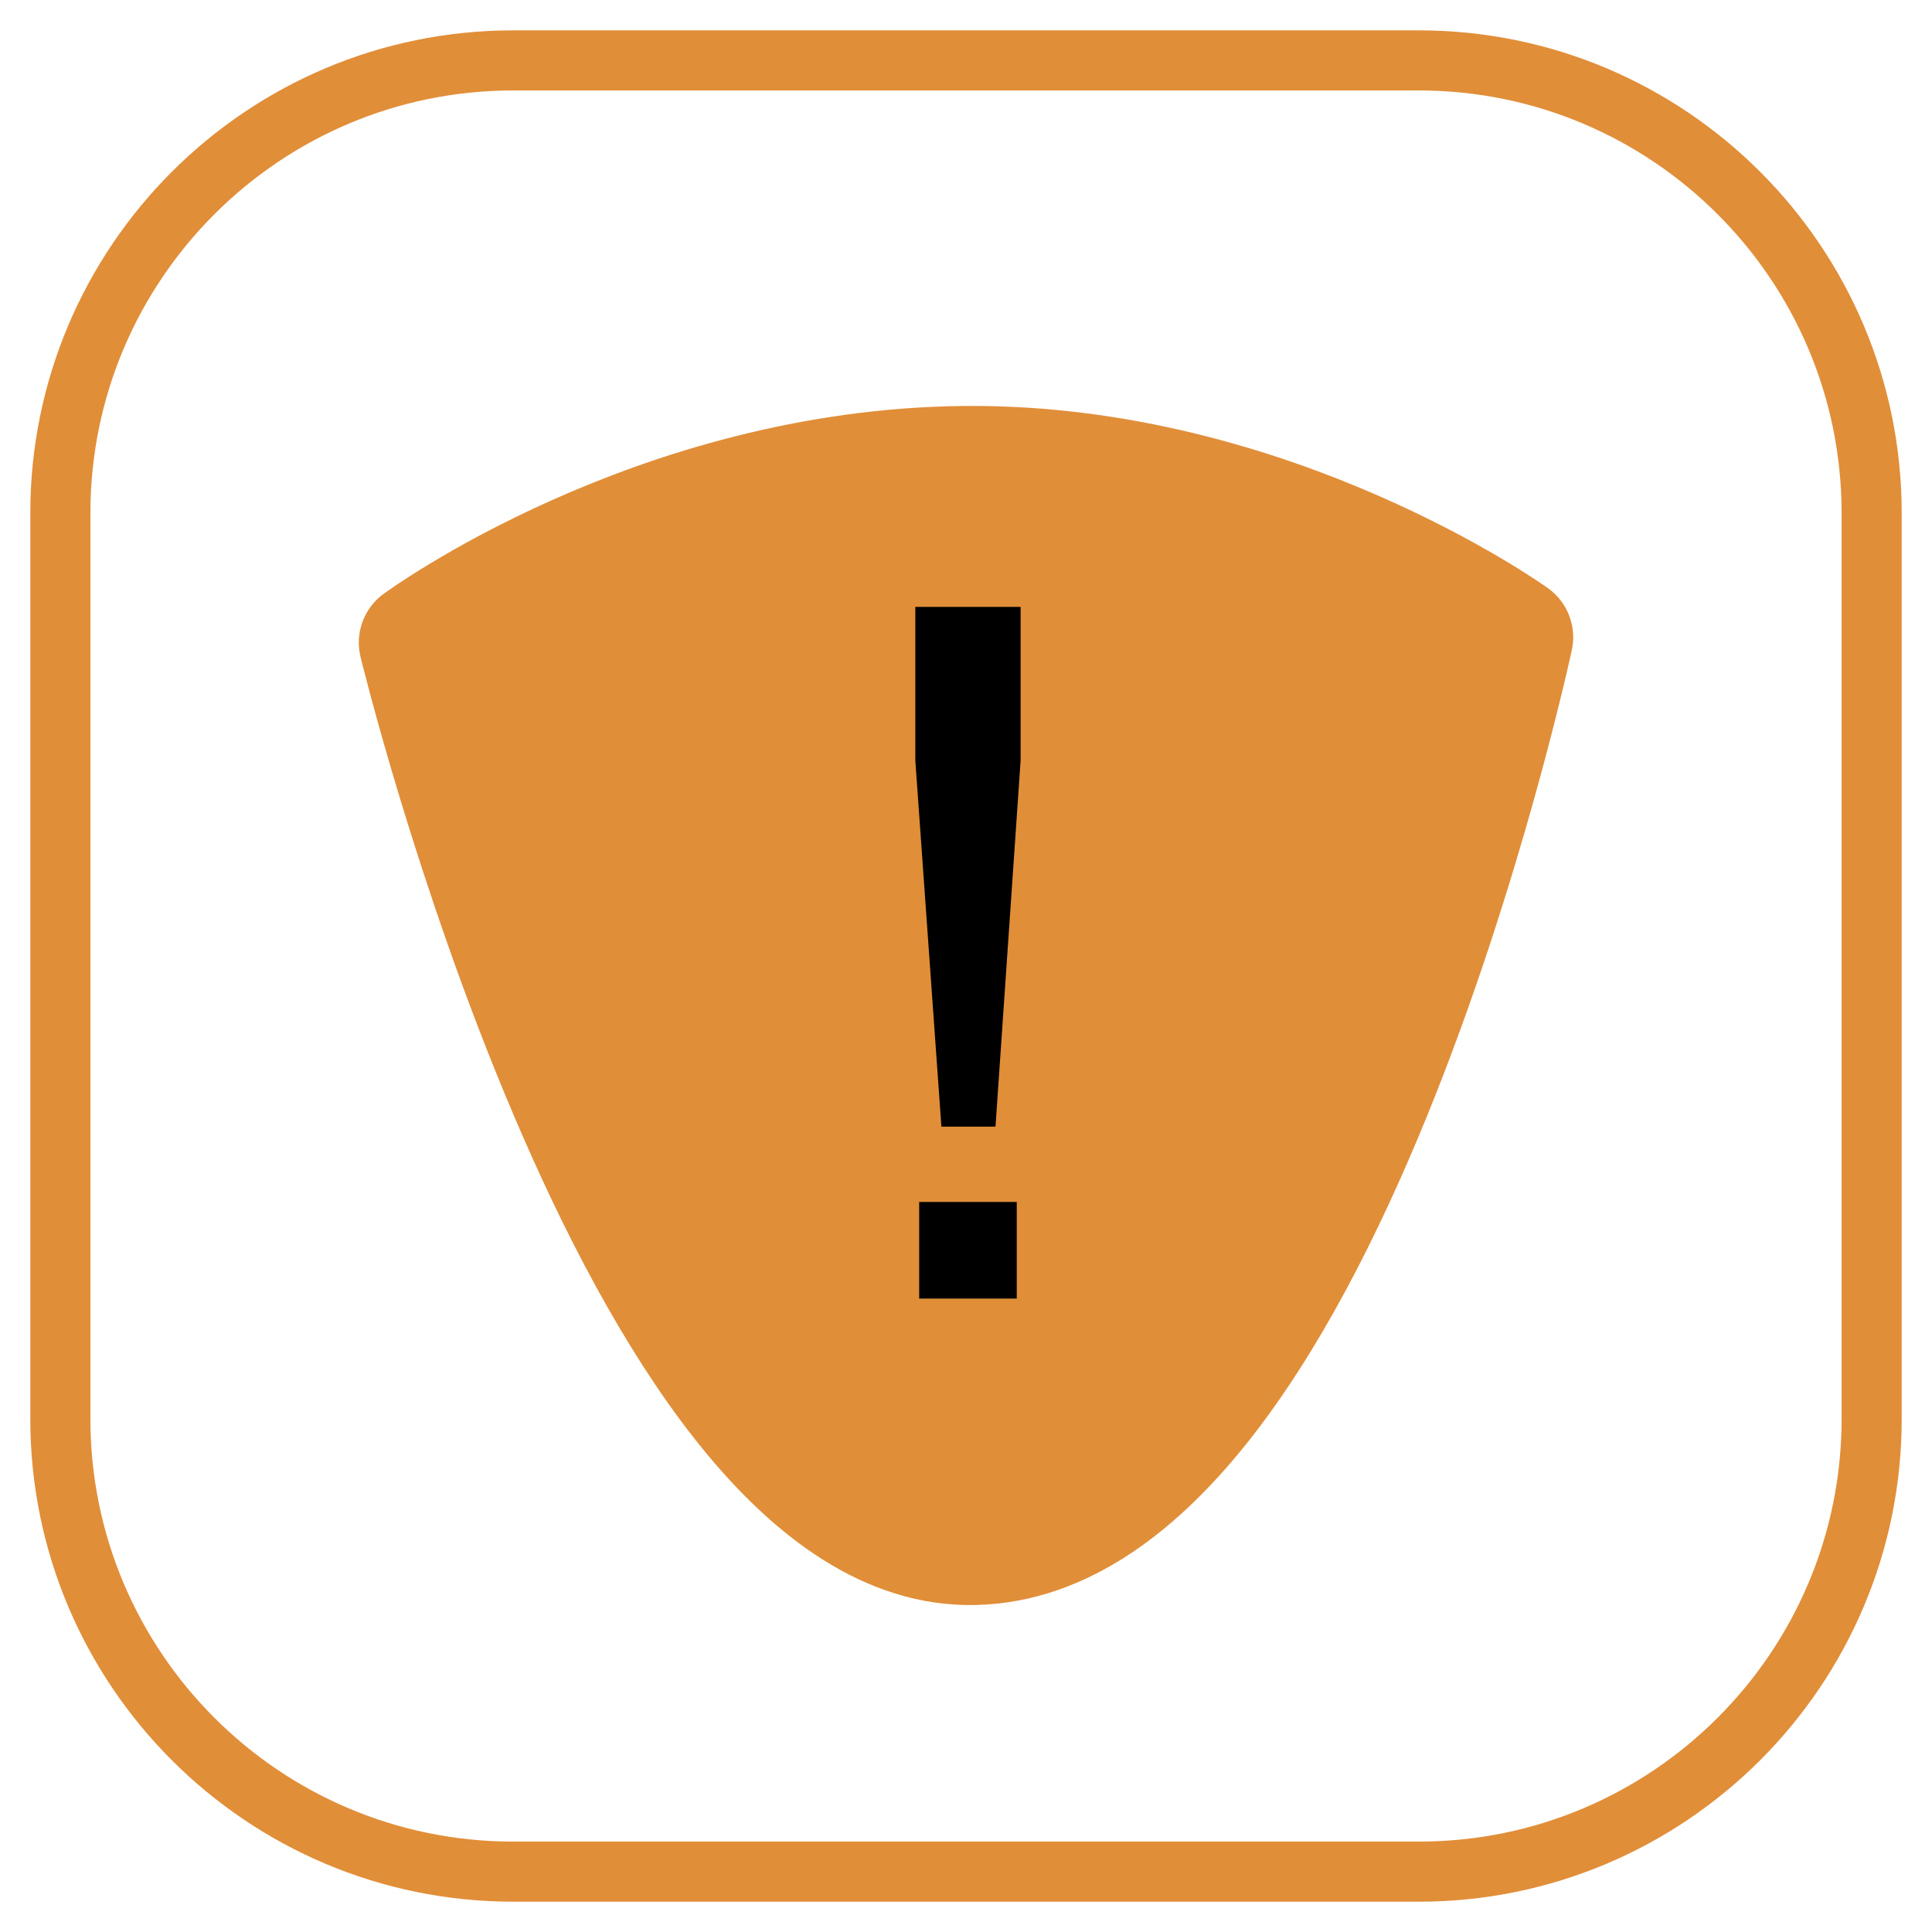
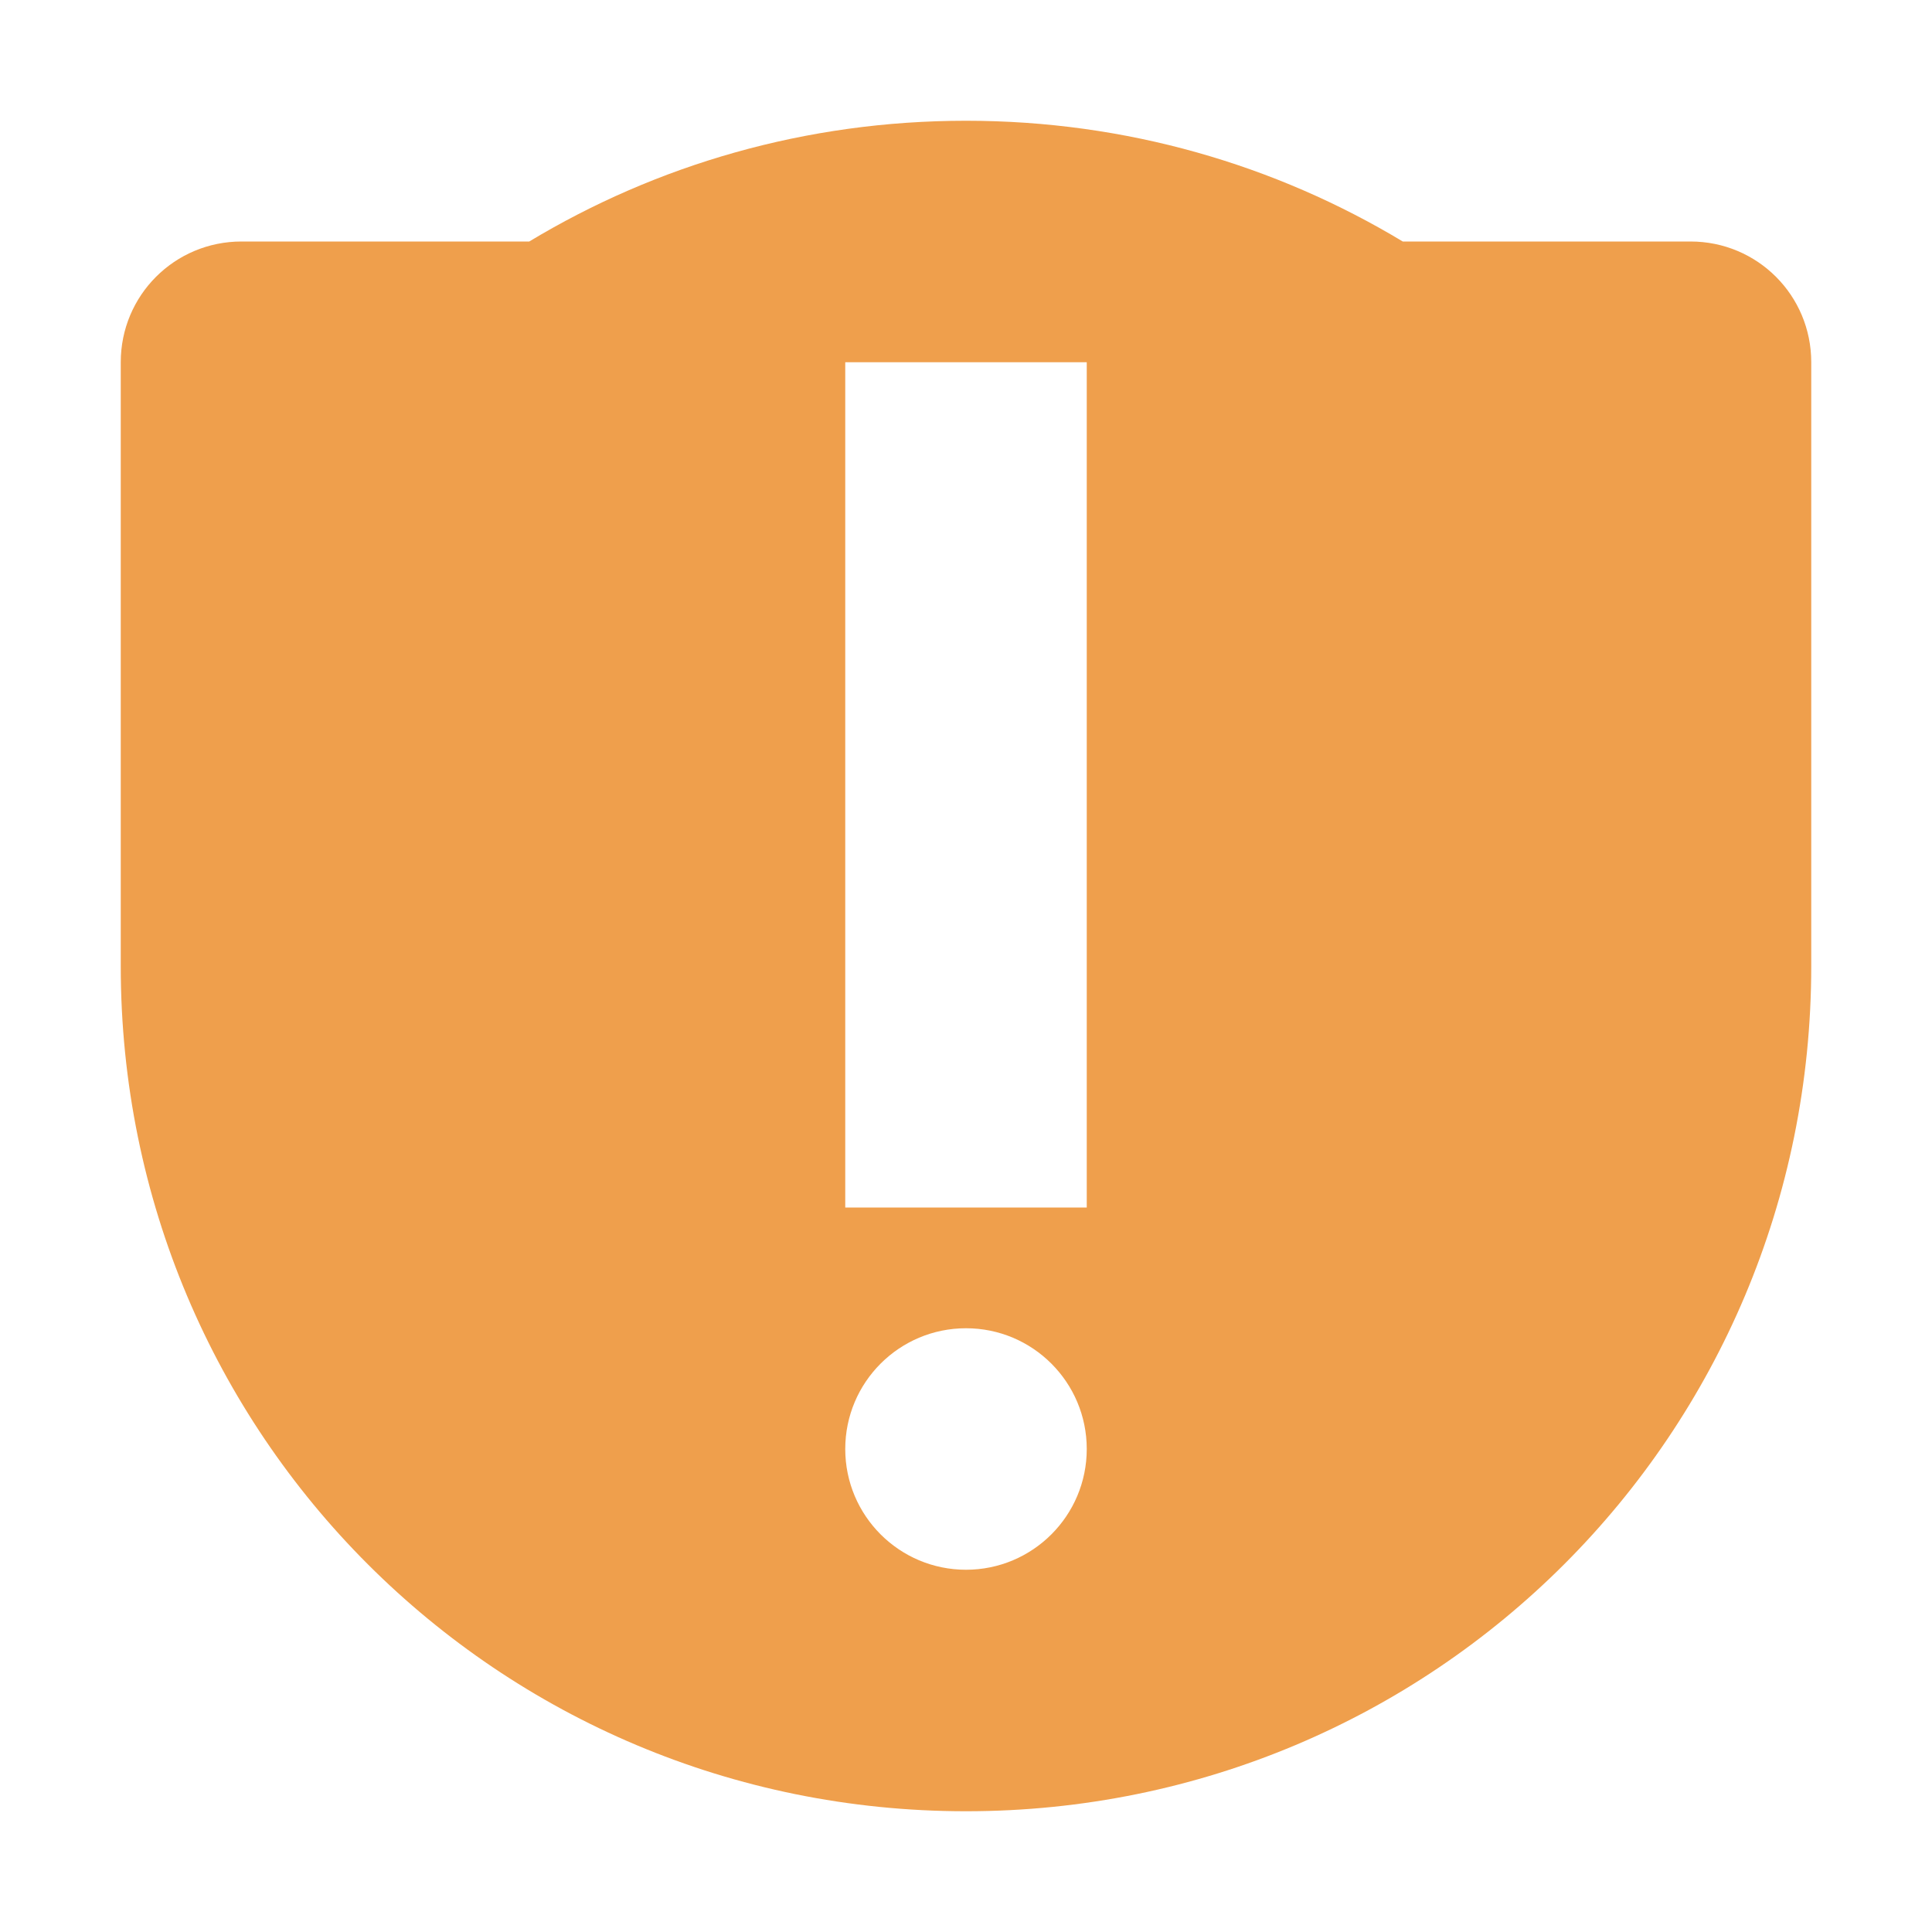
- <svg xmlns="http://www.w3.org/2000/svg" width="100%" height="100%" viewBox="0 0 32 32" version="1.1" xml:space="preserve" style="fill-rule:evenodd;clip-rule:evenodd;stroke-linecap:round;stroke-linejoin:round;stroke-miterlimit:1.5;">
-   <rect id="Artboard1" x="0" y="0" width="32" height="32" style="fill:none;" />
-   <g id="Artboard11">
-     <g transform="matrix(1.03705,0,0,1.03705,-0.460588,-0.659827)">
-       <g id="BG">
-         <path d="M30.337,8.833C30.337,4.841 27.096,1.601 23.104,1.601L8.64,1.601C4.649,1.601 1.408,4.841 1.408,8.833L1.408,23.297C1.408,27.288 4.649,30.529 8.64,30.529L23.104,30.529C27.096,30.529 30.337,27.288 30.337,23.297L30.337,8.833Z" style="fill:none;stroke:rgb(225,142,57);stroke-width:0.96px;" />
-       </g>
-     </g>
-     <g id="Guard">
-       <path d="M15.997,7.724C21.055,7.683 25.057,10.555 25.057,10.555C25.057,10.555 21.812,25.697 16.003,25.584C10.544,25.477 6.943,10.644 6.943,10.644C6.943,10.644 10.863,7.765 15.997,7.724Z" style="fill:rgb(225,142,57);stroke:rgb(225,142,57);stroke-width:2px;" />
-       <g transform="matrix(1,0,0,1,-0.100111,3.77816)">
-         <g transform="matrix(16,0,0,16,13.8846,17.7302)">
-           <path d="M0.113,-0.178L0.086,-0.557L0.086,-0.716L0.195,-0.716L0.195,-0.557L0.169,-0.178L0.113,-0.178ZM0.09,-0L0.09,-0.1L0.191,-0.1L0.191,-0L0.09,-0Z" style="fill-rule:nonzero;" />
-         </g>
-       </g>
-     </g>
-   </g>
+ <svg xmlns="http://www.w3.org/2000/svg" width="16" height="16">
+   <path fill="#ef9f4c" d="M 8 1 C 6.674 1 5.437 1.365 4.383 2 L 2 2 C 1.446 2 1 2.446 1 3 L 1 8 C 1 11.878 4.122 15 8 15 C 11.878 15 15 11.878 15 8 L 15 3 C 15 2.446 14.554 2 14 2 L 11.617 2 C 10.563 1.365 9.326 1 8 1 z M 7 3 L 9 3 L 9 10 L 7 10 L 7 3 z M 8 11 A 1 1 0 0 1 9 12 A 1 1 0 0 1 8 13 A 1 1 0 0 1 7 12 A 1 1 0 0 1 8 11 z " />
</svg>
